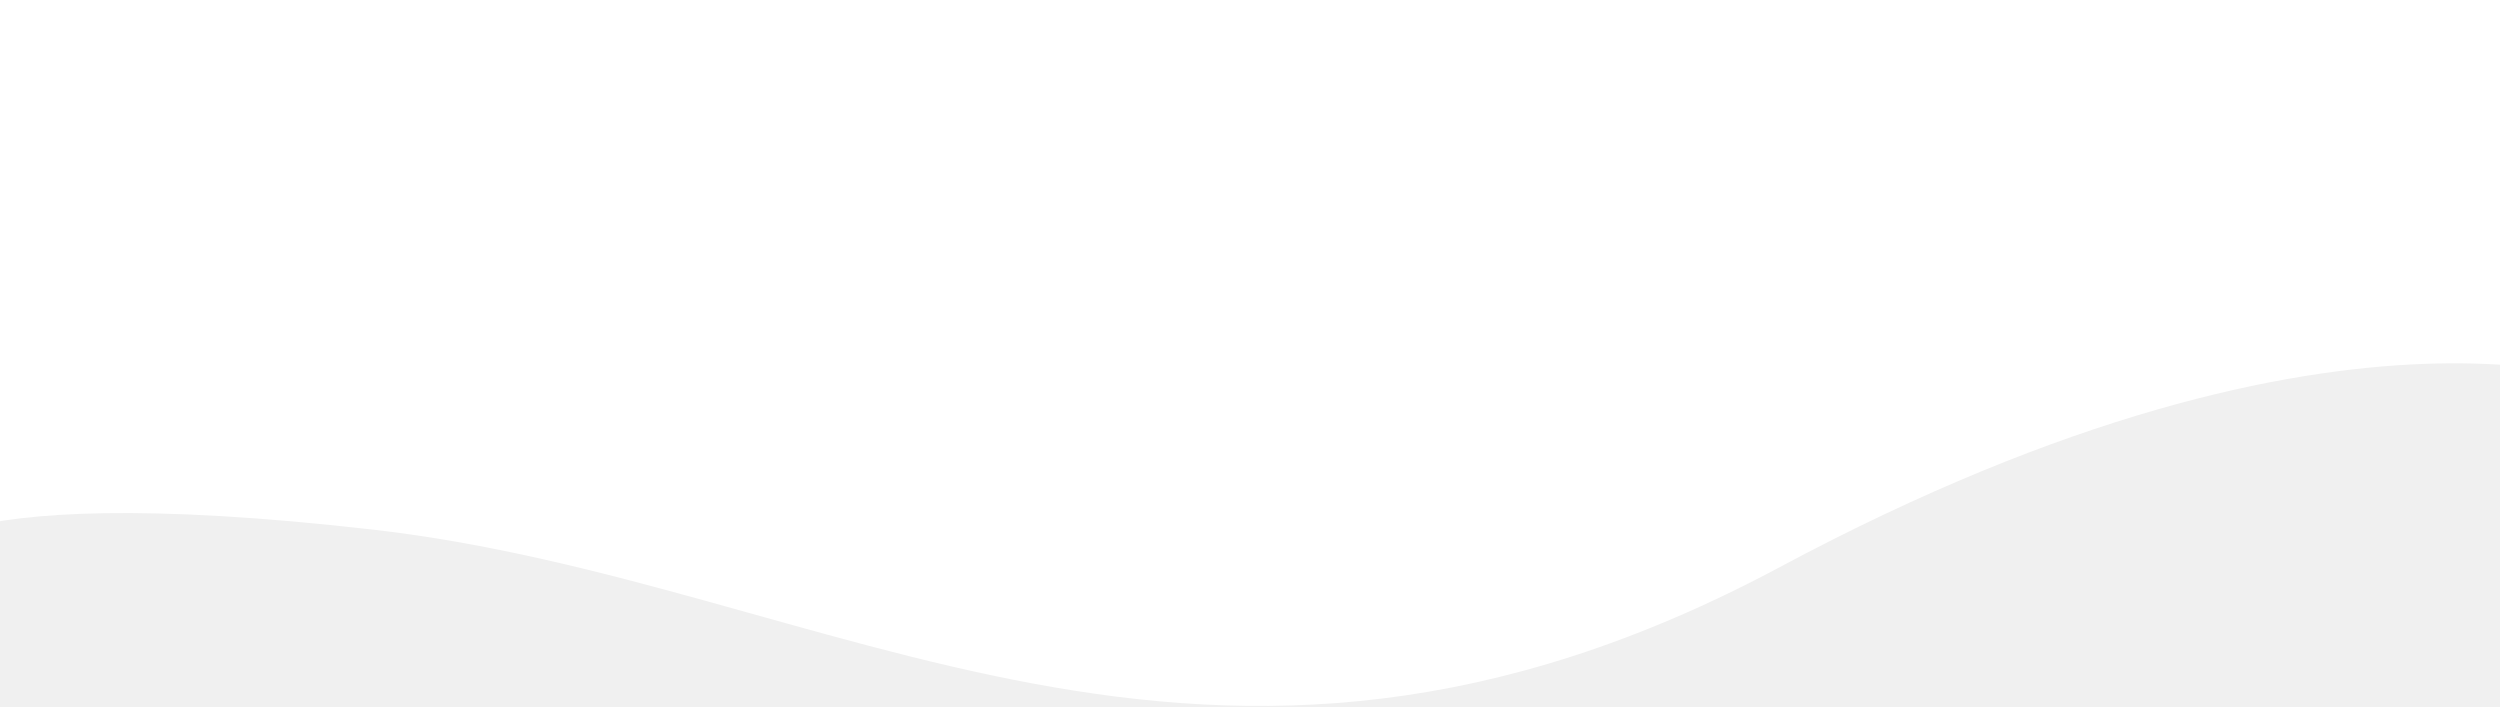
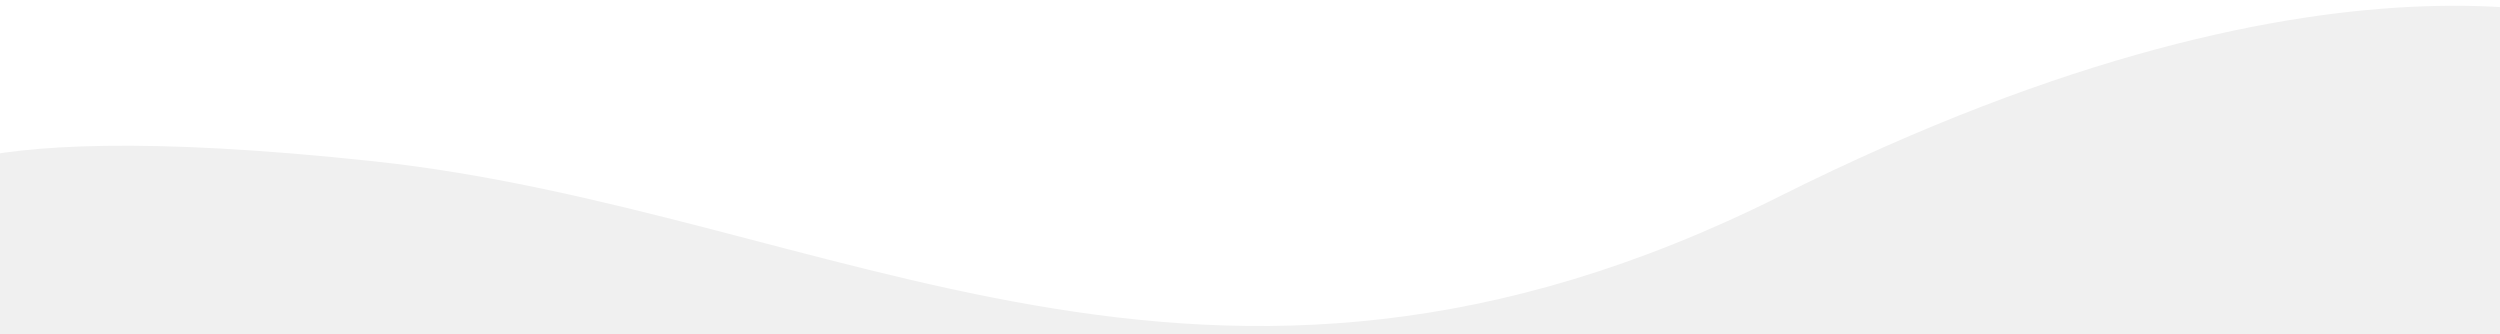
- <svg xmlns="http://www.w3.org/2000/svg" width="1500" height="424" viewBox="0 0 1500 424" fill="none" version="1.1" id="svg4">
+ <svg xmlns="http://www.w3.org/2000/svg" width="1500" height="200" viewBox="0 0 1500 200" fill="none" version="1.1" id="svg4">
  <defs id="defs8" />
-   <path d="m -59.497,340.211 c 0,0 6.812,-54.125 283.402,-22.423 276.589,31.701 498.677,207.219 844.075,22.423 345.39,-184.797 513.66,-105.156 513.66,-105.156 L 1547.58,0 -79.509,-4.387" fill="white" id="path2" style="fill:#ffffff;fill-opacity:1" />
+   <path d="m -59.497,117.695 c 0,0 6.812,-50.589 283.402,-20.958 276.589,29.63 498.677,193.68 844.075,20.958 345.39,-172.723 513.66,-98.285 513.66,-98.285 l -34.06,-219.697 -1627.089,-4.101" fill="white" id="path2" style="fill:#ffffff;fill-opacity:1;stroke-width:0.967" />
</svg>
